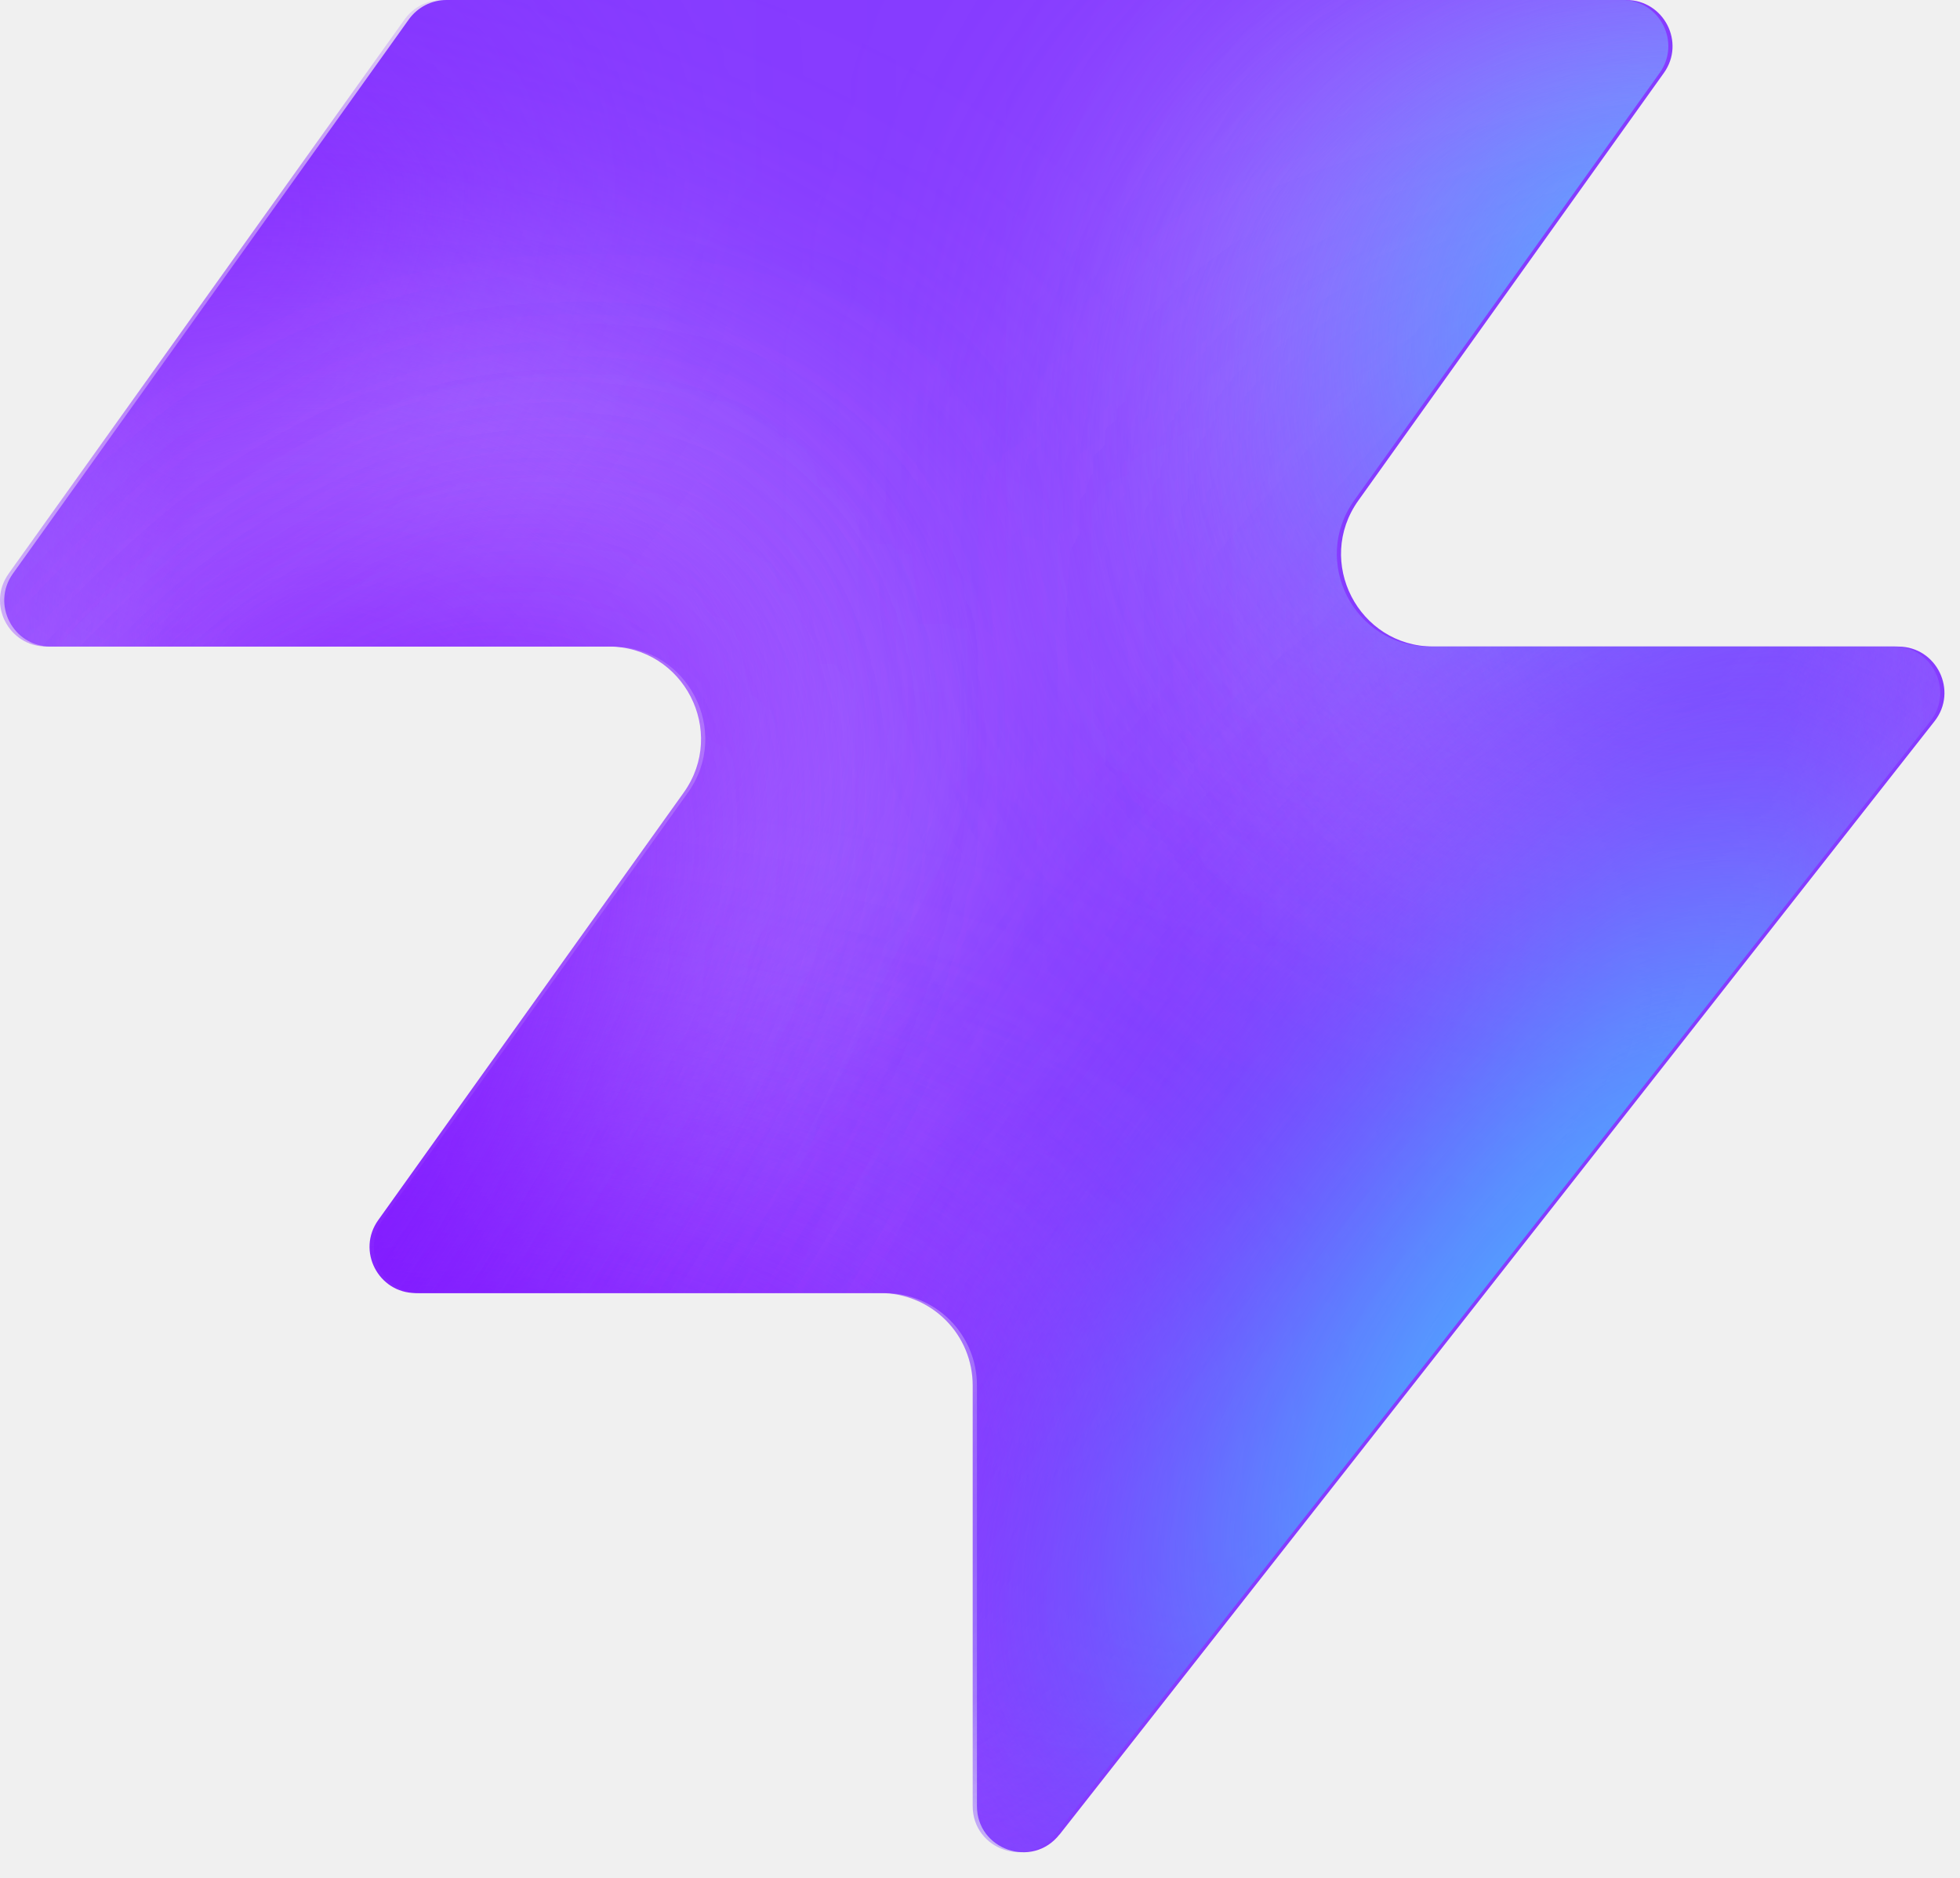
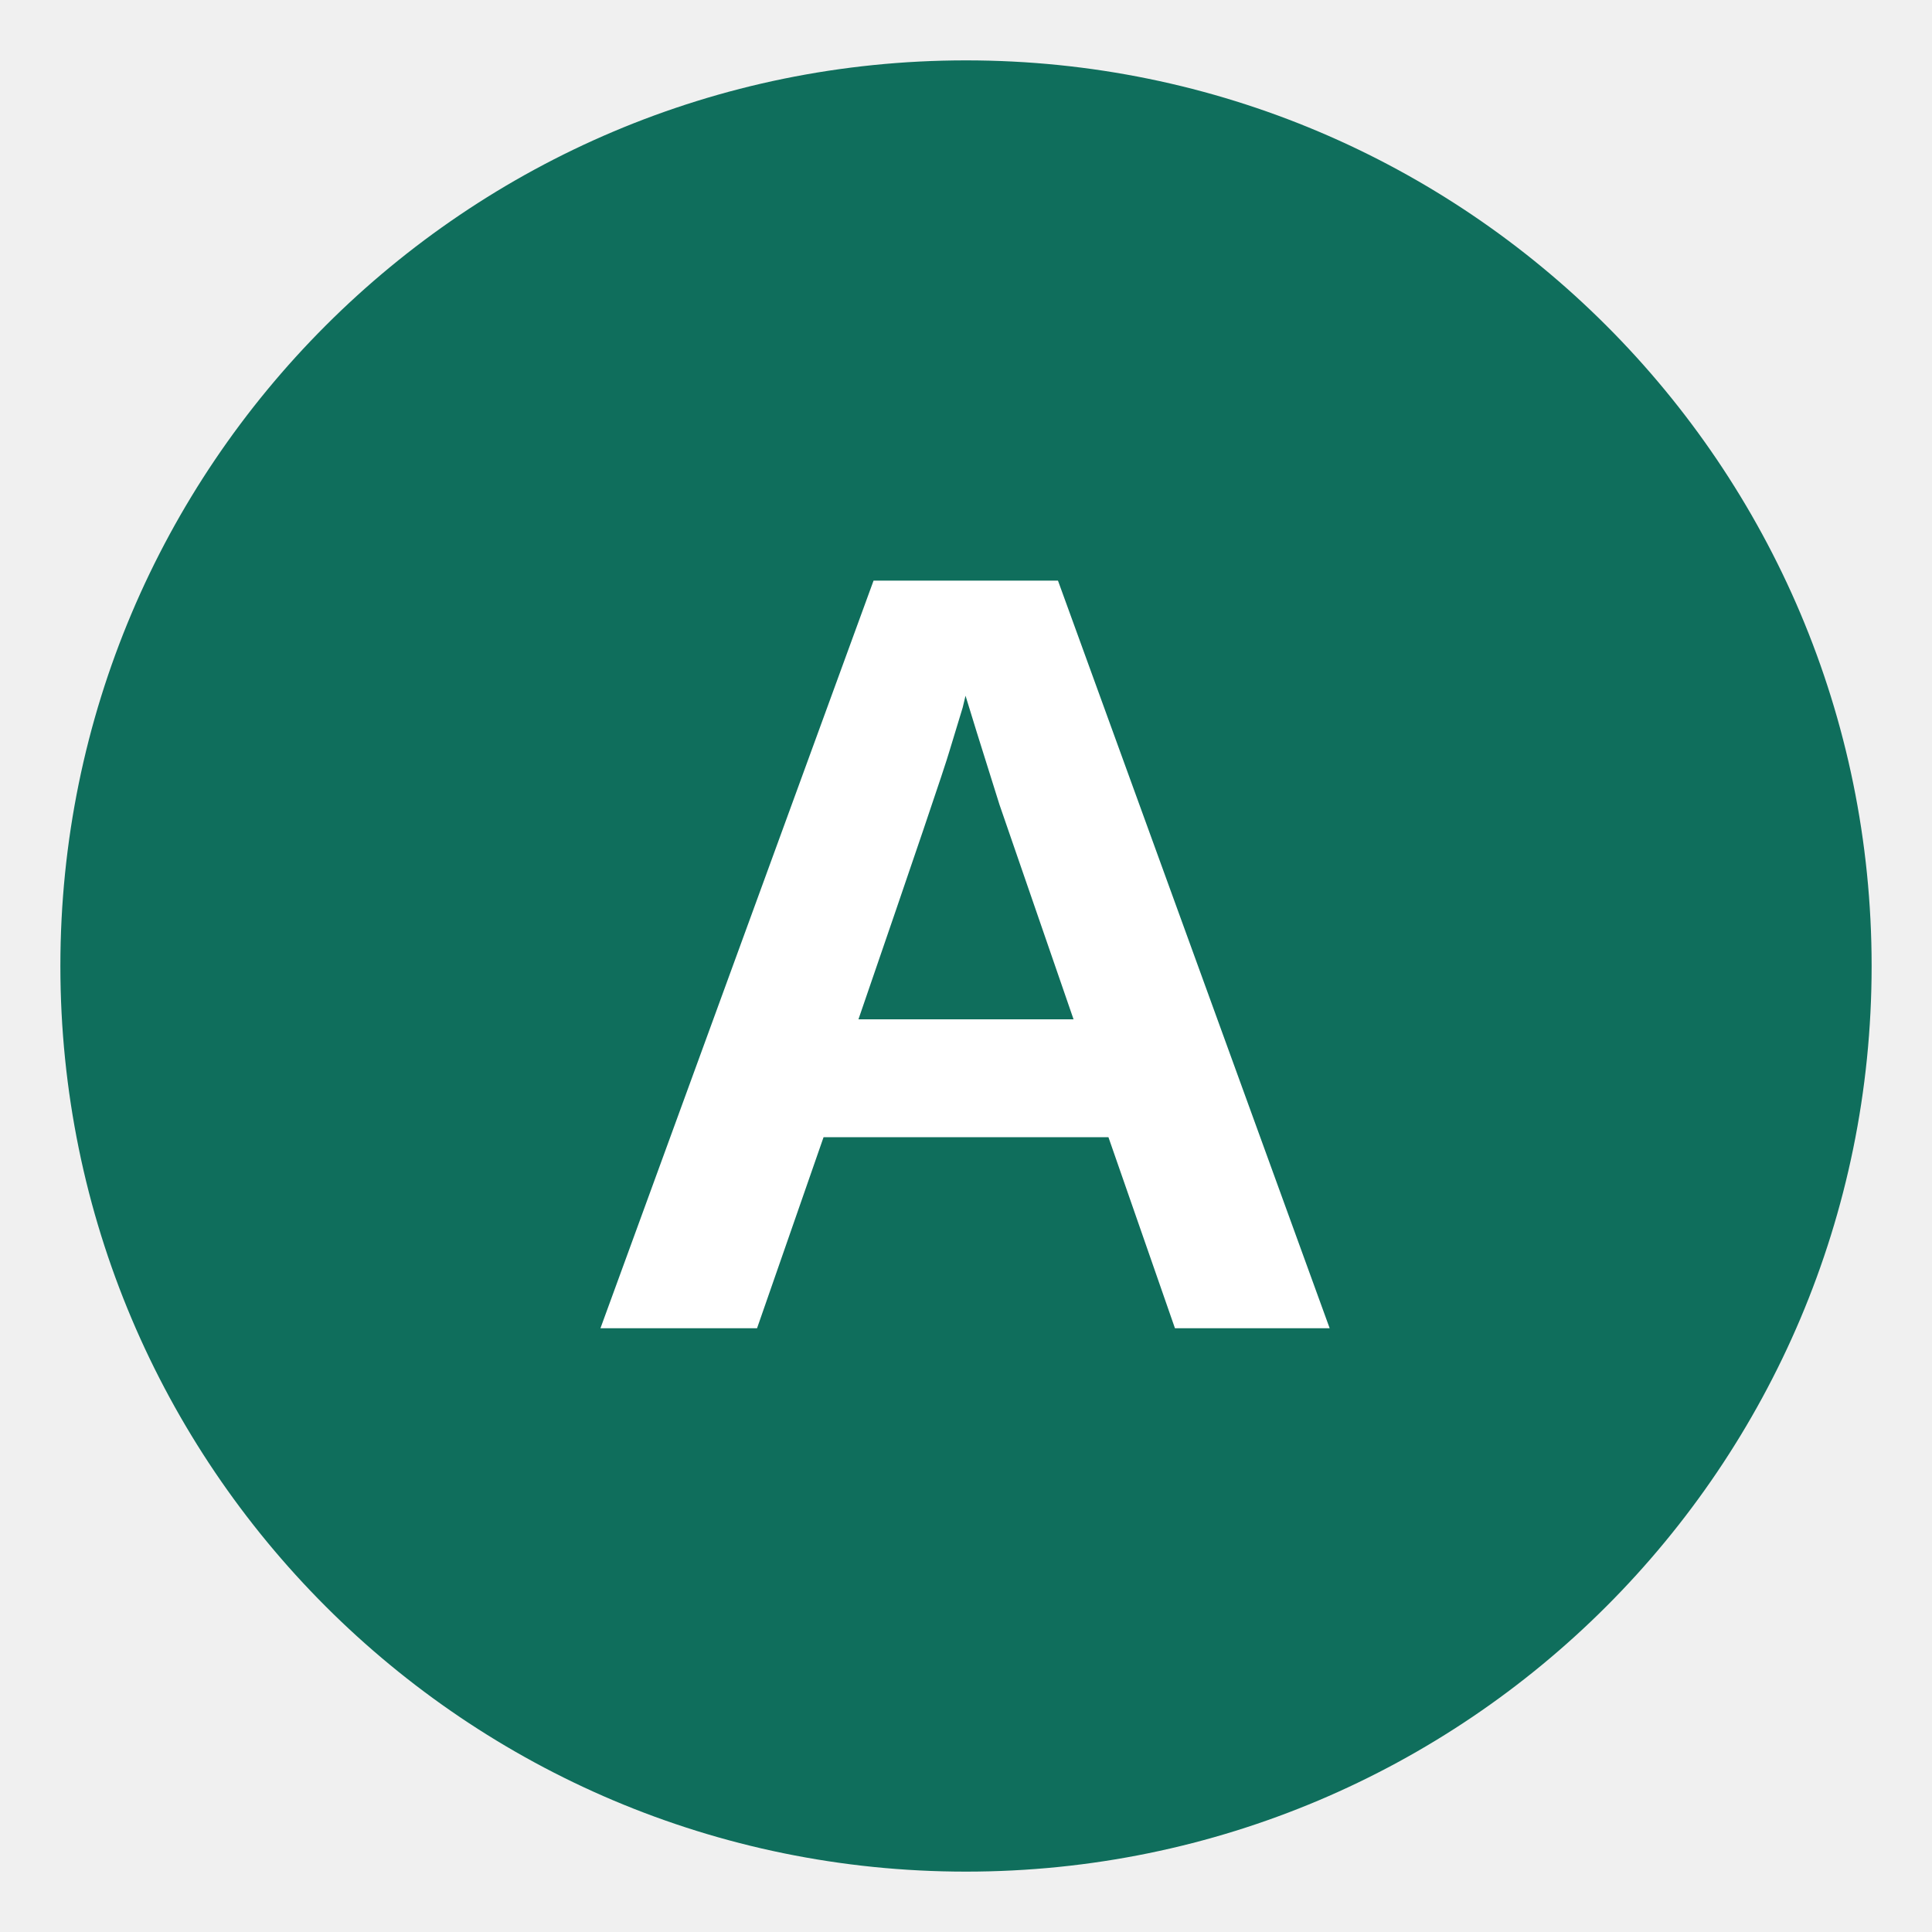
- <svg xmlns="http://www.w3.org/2000/svg" width="48" height="46" fill="none" viewBox="0 0 48 46">
-   <path fill="#863bff" d="M25.946 44.938c-.664.845-2.021.375-2.021-.698V33.937a2.26 2.26 0 0 0-2.262-2.262H10.287c-.92 0-1.456-1.04-.92-1.788l7.48-10.471c1.07-1.497 0-3.578-1.842-3.578H1.237c-.92 0-1.456-1.04-.92-1.788L10.013.474c.214-.297.556-.474.92-.474h28.894c.92 0 1.456 1.04.92 1.788l-7.48 10.471c-1.07 1.498 0 3.579 1.842 3.579h11.377c.943 0 1.473 1.088.89 1.83L25.947 44.94z" style="fill:#863bff;fill:color(display-p3 .525 .23 1);fill-opacity:1" />
-   <mask id="a" width="48" height="46" x="0" y="0" maskUnits="userSpaceOnUse" style="mask-type:alpha">
-     <path fill="#000" d="M25.842 44.938c-.664.844-2.021.375-2.021-.698V33.937a2.26 2.26 0 0 0-2.262-2.262H10.183c-.92 0-1.456-1.04-.92-1.788l7.48-10.471c1.07-1.498 0-3.579-1.842-3.579H1.133c-.92 0-1.456-1.04-.92-1.787L9.91.473c.214-.297.556-.474.92-.474h28.894c.92 0 1.456 1.04.92 1.788l-7.48 10.471c-1.07 1.498 0 3.578 1.842 3.578h11.377c.943 0 1.473 1.088.89 1.832L25.843 44.94z" style="fill:#000;fill-opacity:1" />
-   </mask>
-   <g mask="url(#a)">
-     <g filter="url(#b)">
-       <ellipse cx="5.508" cy="14.704" fill="#ede6ff" rx="5.508" ry="14.704" style="fill:#ede6ff;fill:color(display-p3 .927 .903 1);fill-opacity:1" transform="matrix(.00324 1 1 -.00324 -4.47 31.516)" />
-     </g>
-     <g filter="url(#c)">
-       <ellipse cx="10.399" cy="29.851" fill="#ede6ff" rx="10.399" ry="29.851" style="fill:#ede6ff;fill:color(display-p3 .927 .903 1);fill-opacity:1" transform="matrix(.00324 1 1 -.00324 -39.328 7.883)" />
-     </g>
-     <g filter="url(#d)">
-       <ellipse cx="5.508" cy="30.487" fill="#7e14ff" rx="5.508" ry="30.487" style="fill:#7e14ff;fill:color(display-p3 .492 .077 1);fill-opacity:1" transform="rotate(89.814 -25.913 -14.639)scale(1 -1)" />
-     </g>
-     <g filter="url(#e)">
-       <ellipse cx="5.508" cy="30.599" fill="#7e14ff" rx="5.508" ry="30.599" style="fill:#7e14ff;fill:color(display-p3 .492 .077 1);fill-opacity:1" transform="rotate(89.814 -32.644 -3.334)scale(1 -1)" />
-     </g>
-     <g filter="url(#f)">
-       <ellipse cx="5.508" cy="30.599" fill="#7e14ff" rx="5.508" ry="30.599" style="fill:#7e14ff;fill:color(display-p3 .492 .077 1);fill-opacity:1" transform="matrix(.00324 1 1 -.00324 -34.34 30.47)" />
-     </g>
-     <g filter="url(#g)">
-       <ellipse cx="14.072" cy="22.078" fill="#ede6ff" rx="14.072" ry="22.078" style="fill:#ede6ff;fill:color(display-p3 .927 .903 1);fill-opacity:1" transform="rotate(93.35 24.506 48.493)scale(-1 1)" />
-     </g>
-     <g filter="url(#h)">
-       <ellipse cx="3.47" cy="21.501" fill="#7e14ff" rx="3.47" ry="21.501" style="fill:#7e14ff;fill:color(display-p3 .492 .077 1);fill-opacity:1" transform="rotate(89.009 28.708 47.59)scale(-1 1)" />
-     </g>
-     <g filter="url(#i)">
-       <ellipse cx="3.47" cy="21.501" fill="#7e14ff" rx="3.47" ry="21.501" style="fill:#7e14ff;fill:color(display-p3 .492 .077 1);fill-opacity:1" transform="rotate(89.009 28.708 47.59)scale(-1 1)" />
-     </g>
-     <g filter="url(#j)">
-       <ellipse cx=".387" cy="8.972" fill="#7e14ff" rx="4.407" ry="29.108" style="fill:#7e14ff;fill:color(display-p3 .492 .077 1);fill-opacity:1" transform="rotate(39.51 .387 8.972)" />
-     </g>
-     <g filter="url(#k)">
-       <ellipse cx="47.523" cy="-6.092" fill="#7e14ff" rx="4.407" ry="29.108" style="fill:#7e14ff;fill:color(display-p3 .492 .077 1);fill-opacity:1" transform="rotate(37.892 47.523 -6.092)" />
-     </g>
-     <g filter="url(#l)">
-       <ellipse cx="41.412" cy="6.333" fill="#47bfff" rx="5.971" ry="9.665" style="fill:#47bfff;fill:color(display-p3 .28 .748 1);fill-opacity:1" transform="rotate(37.892 41.412 6.333)" />
-     </g>
-     <g filter="url(#m)">
-       <ellipse cx="-1.879" cy="38.332" fill="#7e14ff" rx="4.407" ry="29.108" style="fill:#7e14ff;fill:color(display-p3 .492 .077 1);fill-opacity:1" transform="rotate(37.892 -1.88 38.332)" />
-     </g>
-     <g filter="url(#n)">
-       <ellipse cx="-1.879" cy="38.332" fill="#7e14ff" rx="4.407" ry="29.108" style="fill:#7e14ff;fill:color(display-p3 .492 .077 1);fill-opacity:1" transform="rotate(37.892 -1.88 38.332)" />
-     </g>
-     <g filter="url(#o)">
-       <ellipse cx="35.651" cy="29.907" fill="#7e14ff" rx="4.407" ry="29.108" style="fill:#7e14ff;fill:color(display-p3 .492 .077 1);fill-opacity:1" transform="rotate(37.892 35.651 29.907)" />
-     </g>
-     <g filter="url(#p)">
-       <ellipse cx="38.418" cy="32.4" fill="#47bfff" rx="5.971" ry="15.297" style="fill:#47bfff;fill:color(display-p3 .28 .748 1);fill-opacity:1" transform="rotate(37.892 38.418 32.4)" />
-     </g>
-   </g>
-   <defs>
-     <filter id="b" width="60.045" height="41.654" x="-19.77" y="16.149" color-interpolation-filters="sRGB" filterUnits="userSpaceOnUse">
-       <feFlood flood-opacity="0" result="BackgroundImageFix" />
-       <feBlend in="SourceGraphic" in2="BackgroundImageFix" result="shape" />
-       <feGaussianBlur result="effect1_foregroundBlur_2002_17158" stdDeviation="7.659" />
-     </filter>
-     <filter id="c" width="90.34" height="51.437" x="-54.613" y="-7.533" color-interpolation-filters="sRGB" filterUnits="userSpaceOnUse">
-       <feFlood flood-opacity="0" result="BackgroundImageFix" />
-       <feBlend in="SourceGraphic" in2="BackgroundImageFix" result="shape" />
-       <feGaussianBlur result="effect1_foregroundBlur_2002_17158" stdDeviation="7.659" />
-     </filter>
-     <filter id="d" width="79.355" height="29.4" x="-49.64" y="2.03" color-interpolation-filters="sRGB" filterUnits="userSpaceOnUse">
-       <feFlood flood-opacity="0" result="BackgroundImageFix" />
-       <feBlend in="SourceGraphic" in2="BackgroundImageFix" result="shape" />
-       <feGaussianBlur result="effect1_foregroundBlur_2002_17158" stdDeviation="4.596" />
-     </filter>
-     <filter id="e" width="79.579" height="29.4" x="-45.045" y="20.029" color-interpolation-filters="sRGB" filterUnits="userSpaceOnUse">
-       <feFlood flood-opacity="0" result="BackgroundImageFix" />
-       <feBlend in="SourceGraphic" in2="BackgroundImageFix" result="shape" />
-       <feGaussianBlur result="effect1_foregroundBlur_2002_17158" stdDeviation="4.596" />
-     </filter>
-     <filter id="f" width="79.579" height="29.4" x="-43.513" y="21.178" color-interpolation-filters="sRGB" filterUnits="userSpaceOnUse">
-       <feFlood flood-opacity="0" result="BackgroundImageFix" />
-       <feBlend in="SourceGraphic" in2="BackgroundImageFix" result="shape" />
-       <feGaussianBlur result="effect1_foregroundBlur_2002_17158" stdDeviation="4.596" />
-     </filter>
-     <filter id="g" width="74.749" height="58.852" x="15.756" y="-17.901" color-interpolation-filters="sRGB" filterUnits="userSpaceOnUse">
-       <feFlood flood-opacity="0" result="BackgroundImageFix" />
-       <feBlend in="SourceGraphic" in2="BackgroundImageFix" result="shape" />
-       <feGaussianBlur result="effect1_foregroundBlur_2002_17158" stdDeviation="7.659" />
-     </filter>
-     <filter id="h" width="61.377" height="25.362" x="23.548" y="2.284" color-interpolation-filters="sRGB" filterUnits="userSpaceOnUse">
-       <feFlood flood-opacity="0" result="BackgroundImageFix" />
-       <feBlend in="SourceGraphic" in2="BackgroundImageFix" result="shape" />
-       <feGaussianBlur result="effect1_foregroundBlur_2002_17158" stdDeviation="4.596" />
-     </filter>
-     <filter id="i" width="61.377" height="25.362" x="23.548" y="2.284" color-interpolation-filters="sRGB" filterUnits="userSpaceOnUse">
-       <feFlood flood-opacity="0" result="BackgroundImageFix" />
-       <feBlend in="SourceGraphic" in2="BackgroundImageFix" result="shape" />
-       <feGaussianBlur result="effect1_foregroundBlur_2002_17158" stdDeviation="4.596" />
-     </filter>
-     <filter id="j" width="56.045" height="63.649" x="-27.636" y="-22.853" color-interpolation-filters="sRGB" filterUnits="userSpaceOnUse">
-       <feFlood flood-opacity="0" result="BackgroundImageFix" />
-       <feBlend in="SourceGraphic" in2="BackgroundImageFix" result="shape" />
-       <feGaussianBlur result="effect1_foregroundBlur_2002_17158" stdDeviation="4.596" />
-     </filter>
-     <filter id="k" width="54.814" height="64.646" x="20.116" y="-38.415" color-interpolation-filters="sRGB" filterUnits="userSpaceOnUse">
-       <feFlood flood-opacity="0" result="BackgroundImageFix" />
-       <feBlend in="SourceGraphic" in2="BackgroundImageFix" result="shape" />
-       <feGaussianBlur result="effect1_foregroundBlur_2002_17158" stdDeviation="4.596" />
-     </filter>
-     <filter id="l" width="33.541" height="35.313" x="24.641" y="-11.323" color-interpolation-filters="sRGB" filterUnits="userSpaceOnUse">
-       <feFlood flood-opacity="0" result="BackgroundImageFix" />
-       <feBlend in="SourceGraphic" in2="BackgroundImageFix" result="shape" />
-       <feGaussianBlur result="effect1_foregroundBlur_2002_17158" stdDeviation="4.596" />
-     </filter>
-     <filter id="m" width="54.814" height="64.646" x="-29.286" y="6.009" color-interpolation-filters="sRGB" filterUnits="userSpaceOnUse">
-       <feFlood flood-opacity="0" result="BackgroundImageFix" />
-       <feBlend in="SourceGraphic" in2="BackgroundImageFix" result="shape" />
-       <feGaussianBlur result="effect1_foregroundBlur_2002_17158" stdDeviation="4.596" />
-     </filter>
-     <filter id="n" width="54.814" height="64.646" x="-29.286" y="6.009" color-interpolation-filters="sRGB" filterUnits="userSpaceOnUse">
-       <feFlood flood-opacity="0" result="BackgroundImageFix" />
-       <feBlend in="SourceGraphic" in2="BackgroundImageFix" result="shape" />
-       <feGaussianBlur result="effect1_foregroundBlur_2002_17158" stdDeviation="4.596" />
-     </filter>
-     <filter id="o" width="54.814" height="64.646" x="8.244" y="-2.416" color-interpolation-filters="sRGB" filterUnits="userSpaceOnUse">
-       <feFlood flood-opacity="0" result="BackgroundImageFix" />
-       <feBlend in="SourceGraphic" in2="BackgroundImageFix" result="shape" />
-       <feGaussianBlur result="effect1_foregroundBlur_2002_17158" stdDeviation="4.596" />
-     </filter>
-     <filter id="p" width="39.409" height="43.623" x="18.713" y="10.588" color-interpolation-filters="sRGB" filterUnits="userSpaceOnUse">
-       <feFlood flood-opacity="0" result="BackgroundImageFix" />
-       <feBlend in="SourceGraphic" in2="BackgroundImageFix" result="shape" />
-       <feGaussianBlur result="effect1_foregroundBlur_2002_17158" stdDeviation="4.596" />
-     </filter>
-   </defs>
+ <svg xmlns="http://www.w3.org/2000/svg" viewBox="0 0 64 64">
+   <circle cx="32" cy="32" r="30" fill="#0f6e5c" />
+   <text x="32" y="44" font-family="Arial, sans-serif" font-size="36" font-weight="700" text-anchor="middle" fill="#fff">A</text>
</svg>
